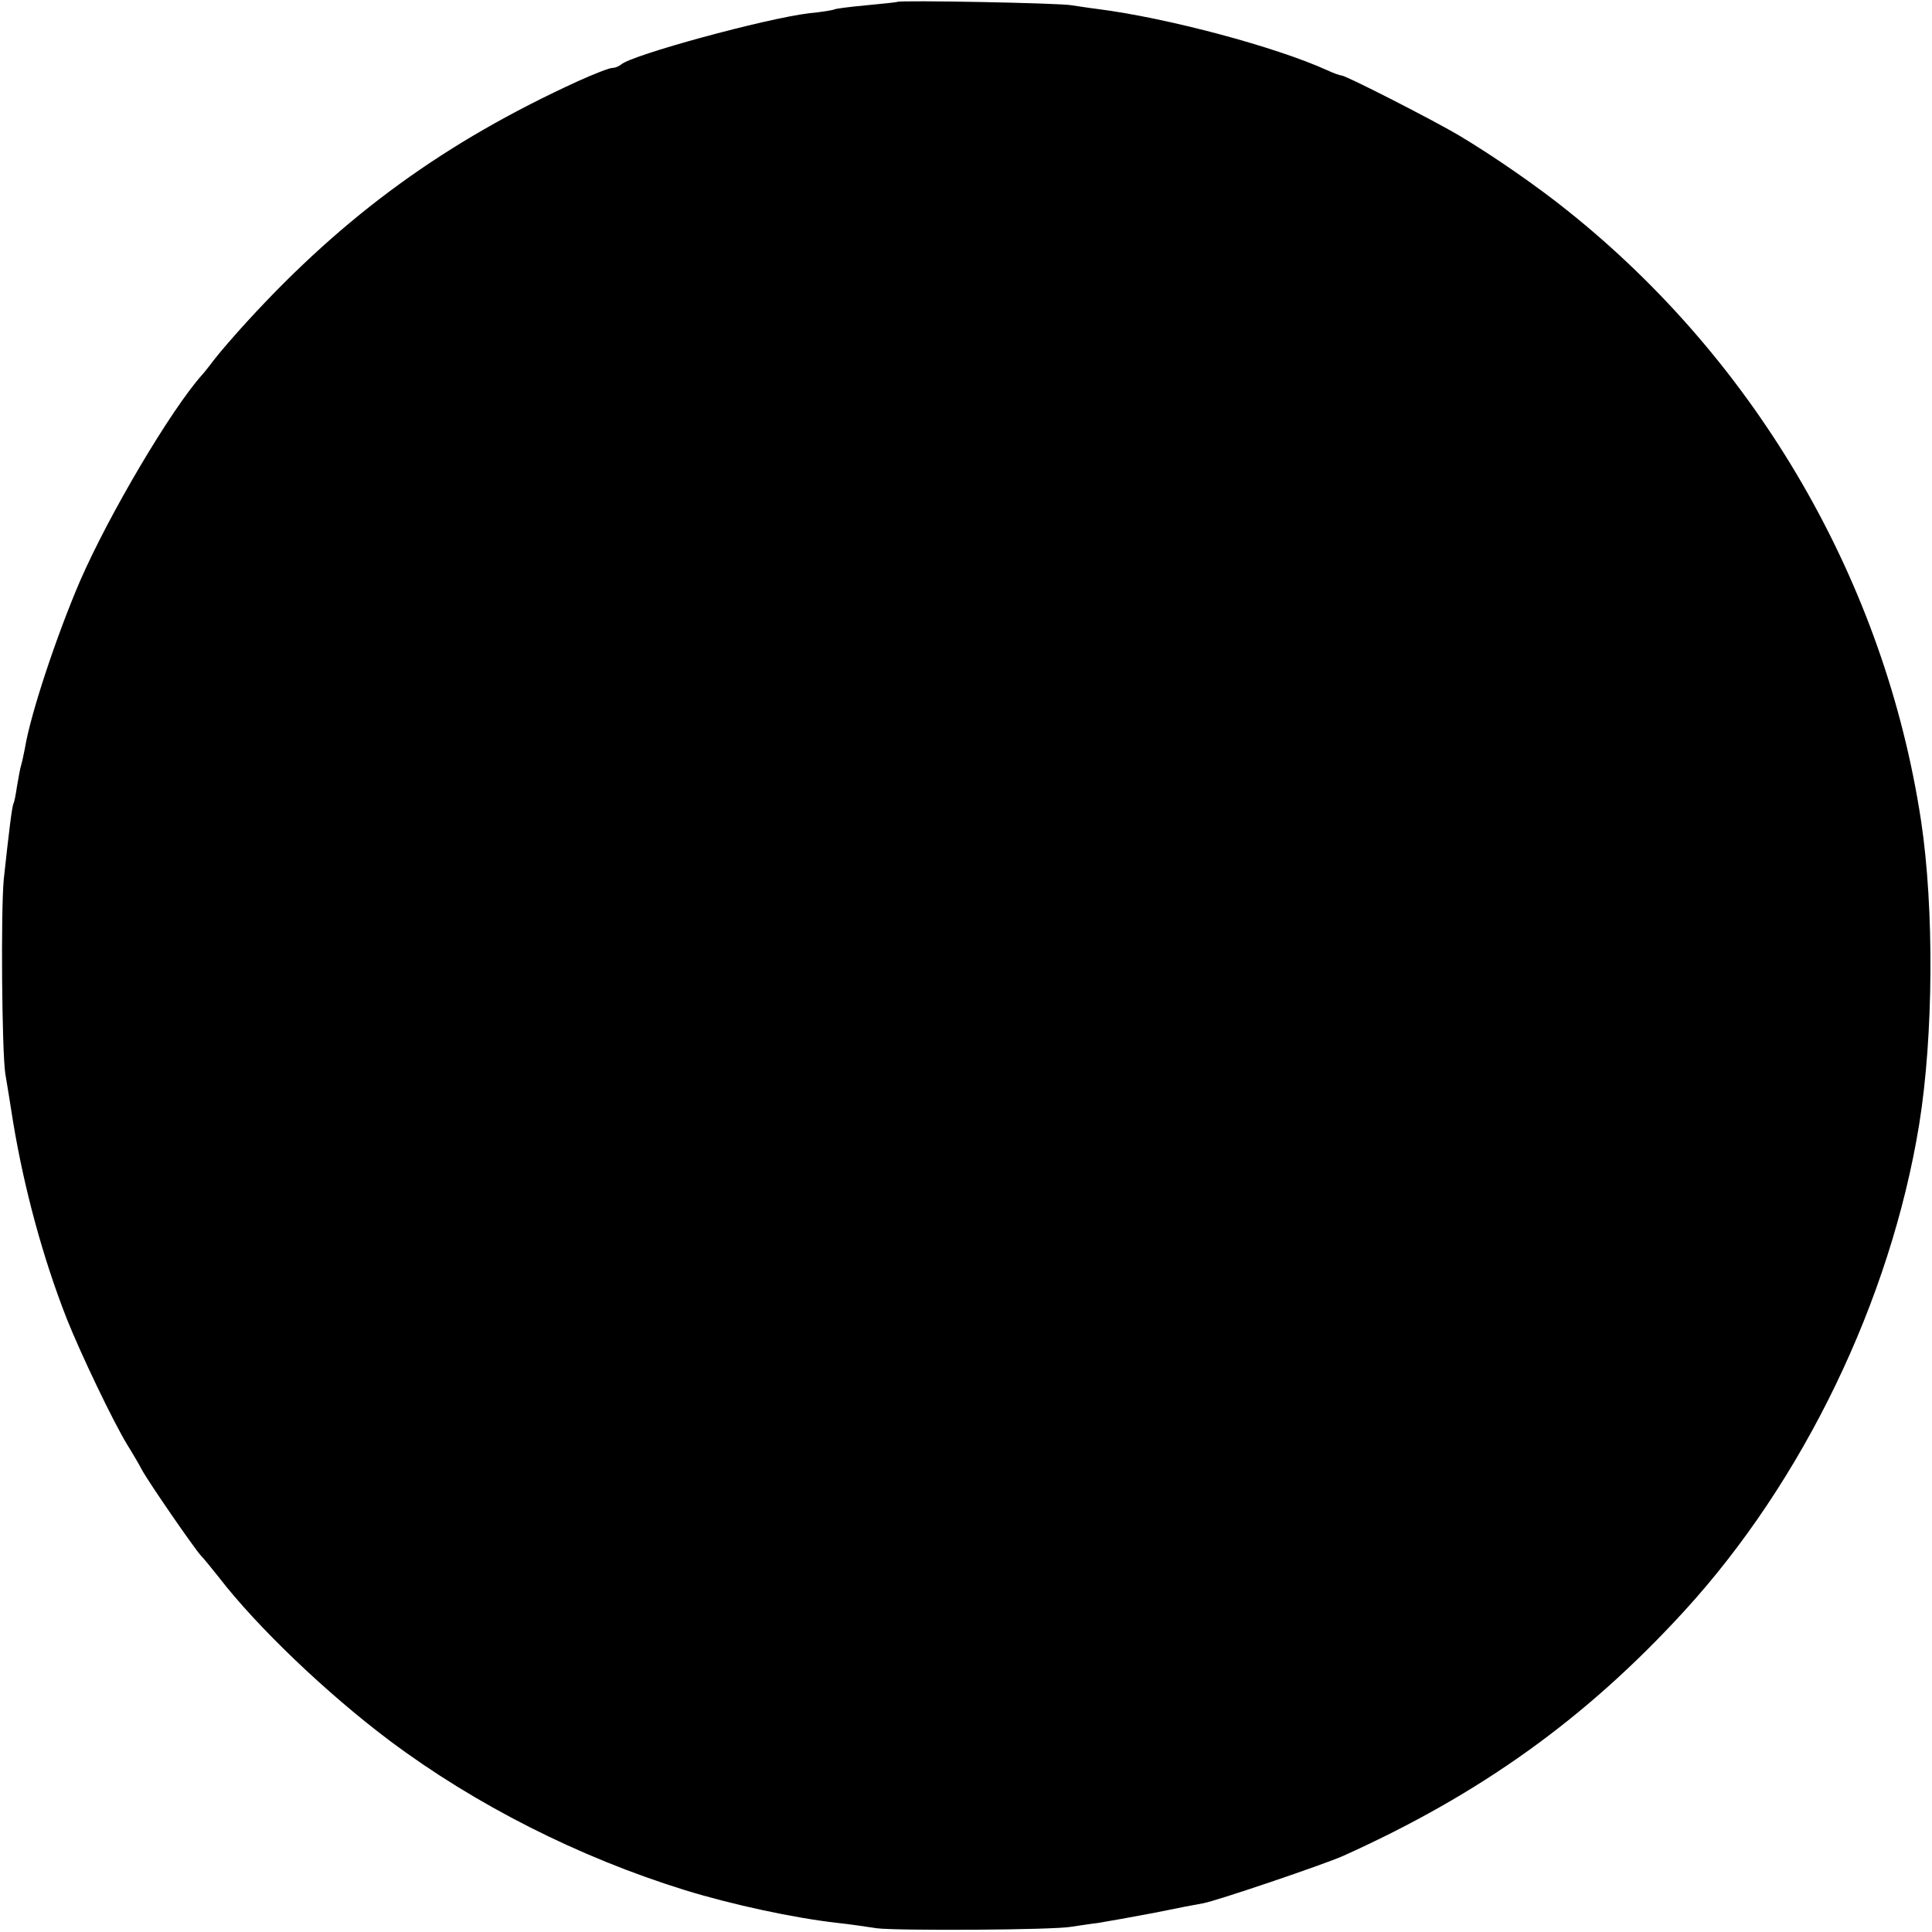
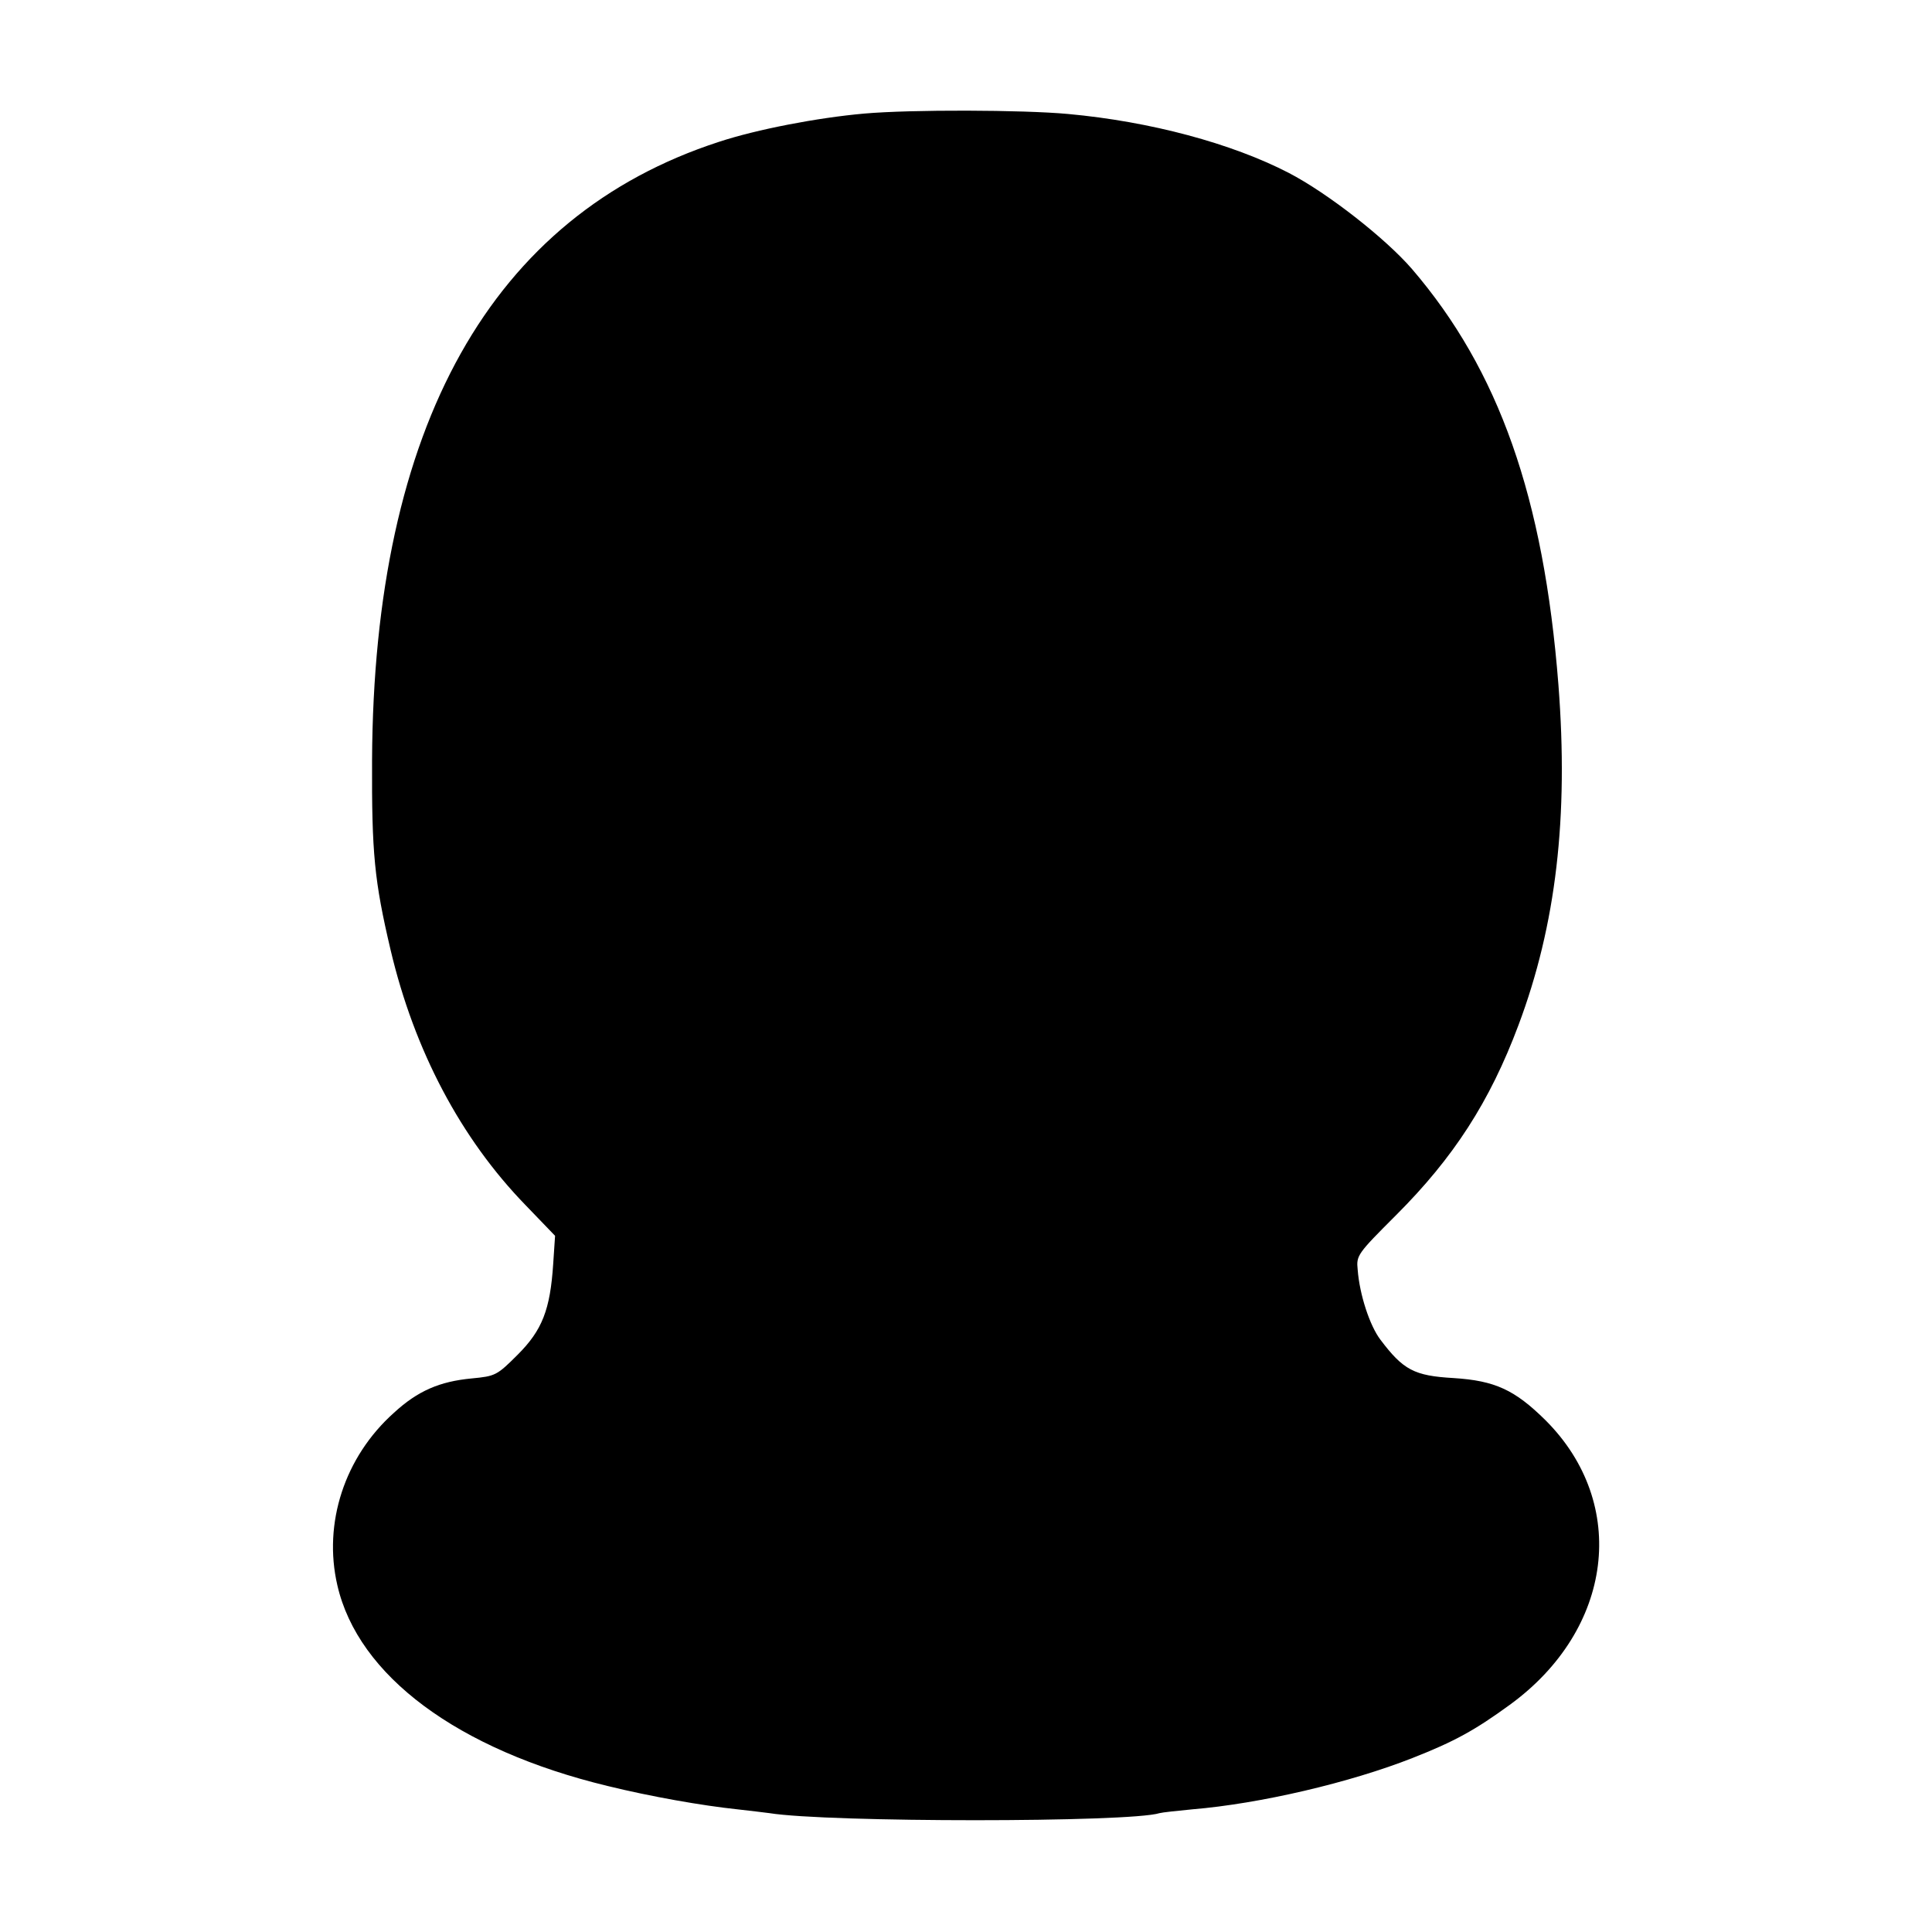
<svg xmlns="http://www.w3.org/2000/svg" version="1.0" width="512pt" height="512pt" viewBox="0 0 512 512" preserveAspectRatio="xMidYMid meet">
  <g transform="translate(0,512) scale(0.1,-0.1)" fill="#000000" stroke="none">
-     <path d="M2378 5115 c-2 -1 -39 -5 -82 -9 -44 -4 -82 -9 -85 -11 -4 -2 -34 -7 -66 -10 -117 -14 -472 -111 -499 -136 -6 -5 -16 -9 -23 -9 -8 0 -49 -16 -91 -35 -352 -161 -618 -354 -877 -637 -33 -36 -71 -80 -85 -98 -14 -18 -29 -38 -35 -44 -82 -92 -246 -369 -323 -546 -61 -142 -131 -351 -146 -443 -3 -15 -7 -35 -10 -45 -3 -9 -7 -34 -11 -56 -3 -21 -7 -41 -9 -45 -4 -6 -12 -72 -26 -201 -8 -85 -5 -454 4 -515 4 -22 13 -80 21 -130 29 -174 78 -357 142 -520 37 -93 123 -273 161 -335 12 -19 29 -48 38 -65 19 -35 138 -207 156 -227 7 -7 29 -34 48 -58 101 -131 286 -308 454 -434 226 -169 500 -308 781 -395 123 -38 289 -74 405 -87 30 -3 76 -10 103 -14 48 -7 471 -5 517 4 14 2 45 7 70 10 25 4 92 16 150 27 58 12 115 23 128 25 38 7 320 103 370 125 365 164 645 365 905 649 316 345 547 824 623 1290 38 235 40 573 5 805 -96 632 -434 1215 -936 1616 -78 63 -199 147 -290 201 -66 39 -298 158 -310 158 -4 0 -21 6 -38 14 -137 62 -421 138 -607 162 -25 3 -56 8 -70 10 -27 6 -456 14 -462 9z" />
+     <path d="M2290 4819 c-124 -11 -285 -42 -385 -75 -603 -196 -915 -754 -919 -1639 -1 -246 6 -319 49 -502 63 -267 186 -500 358 -677 l78 -81 -5 -75 c-8 -121 -29 -175 -94 -240 -55 -55 -59 -57 -122 -63 -85 -8 -143 -33 -206 -91 -131 -117 -188 -293 -150 -457 55 -240 319 -436 716 -532 114 -28 250 -52 345 -62 33 -4 71 -8 84 -10 155 -25 955 -25 1034 0 7 2 45 6 86 10 181 15 419 71 584 136 112 44 166 74 258 141 275 200 316 533 95 754 -82 81 -134 105 -244 112 -104 6 -133 21 -194 102 -28 37 -55 119 -60 185 -4 38 -1 42 102 145 152 152 248 300 324 503 100 266 133 552 106 902 -39 498 -158 834 -388 1102 -70 81 -223 201 -327 255 -151 78 -366 136 -585 156 -120 11 -415 12 -540 1z" />
  </g>
</svg>
